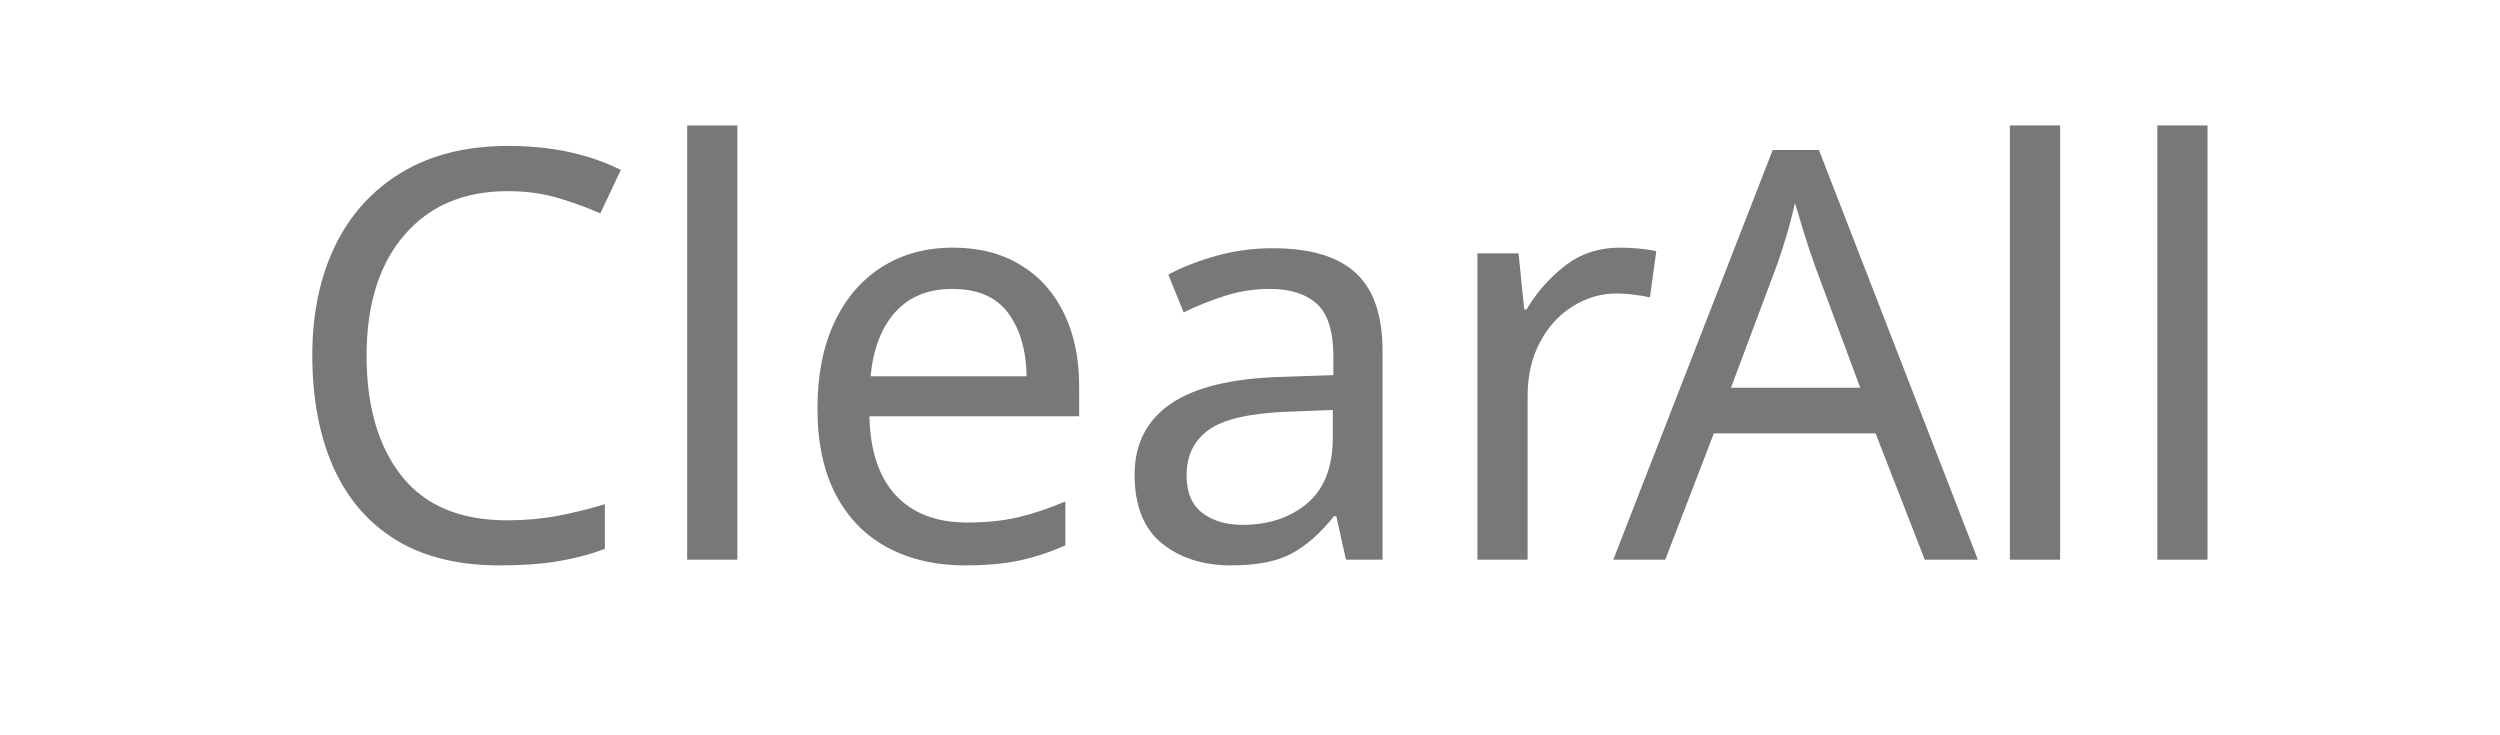
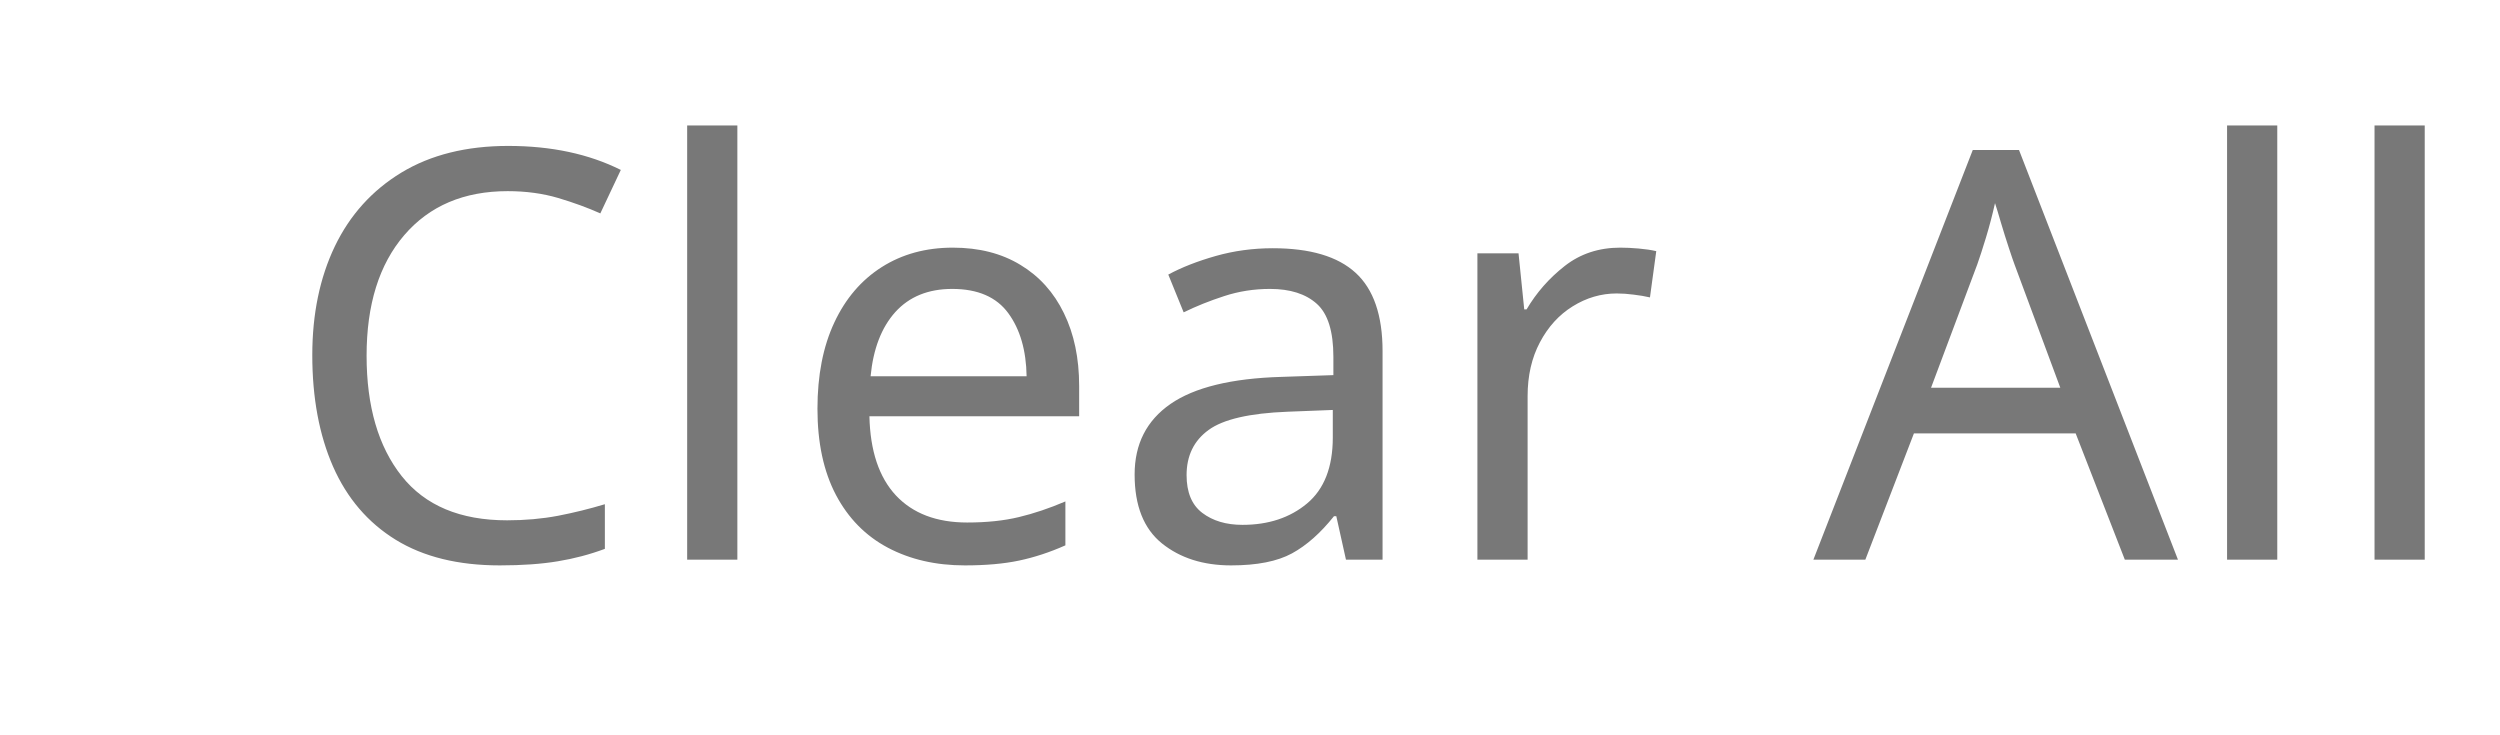
<svg xmlns="http://www.w3.org/2000/svg" id="Layer_1" data-name="Layer 1" viewBox="0 0 266.89 78.45">
  <defs>
    <style>.cls-1{font-size:61px;fill:#787878;font-family:MyriadPro-Regular, Myriad Pro;}.cls-2{letter-spacing:0em;}</style>
  </defs>
-   <text class="cls-1" transform="translate(29.62 59.75)">Clear <tspan class="cls-2" x="142.61" y="0">A</tspan>
-     <tspan x="179.76" y="0">ll</tspan>
-   </text>
+   <text class="cls-1" transform="translate(29.62 59.75)">Clear All</text>
</svg>
